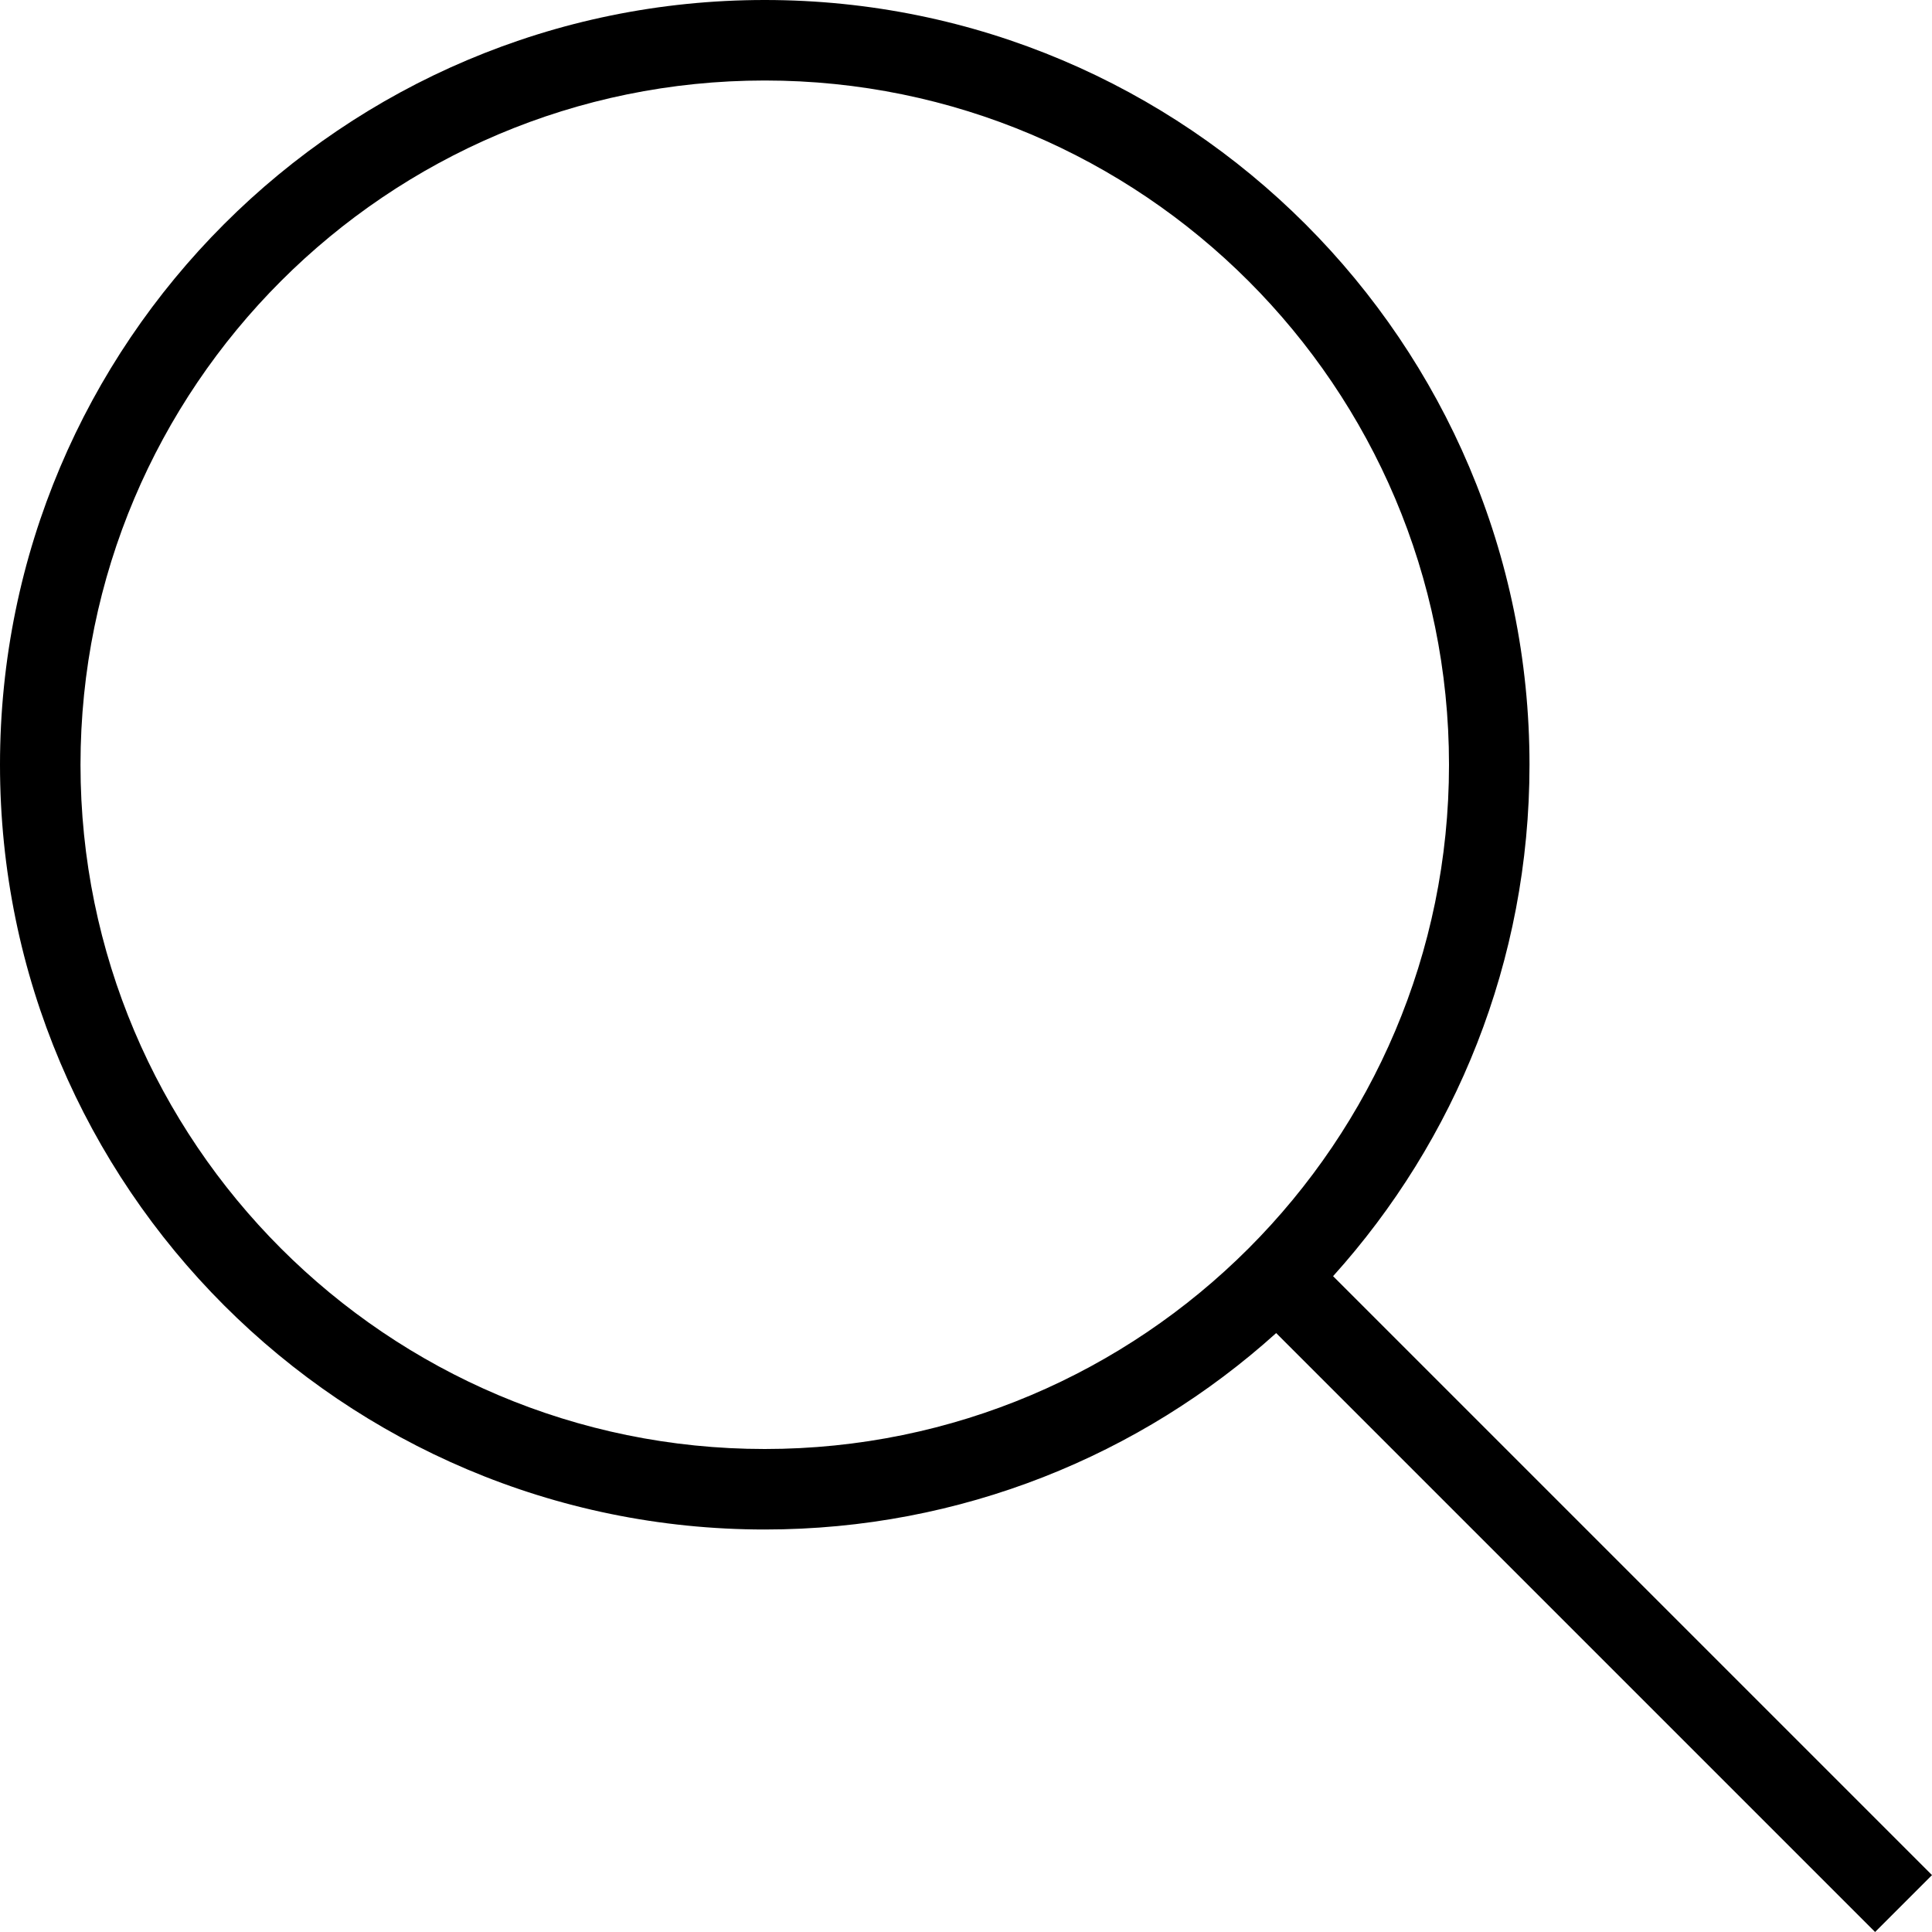
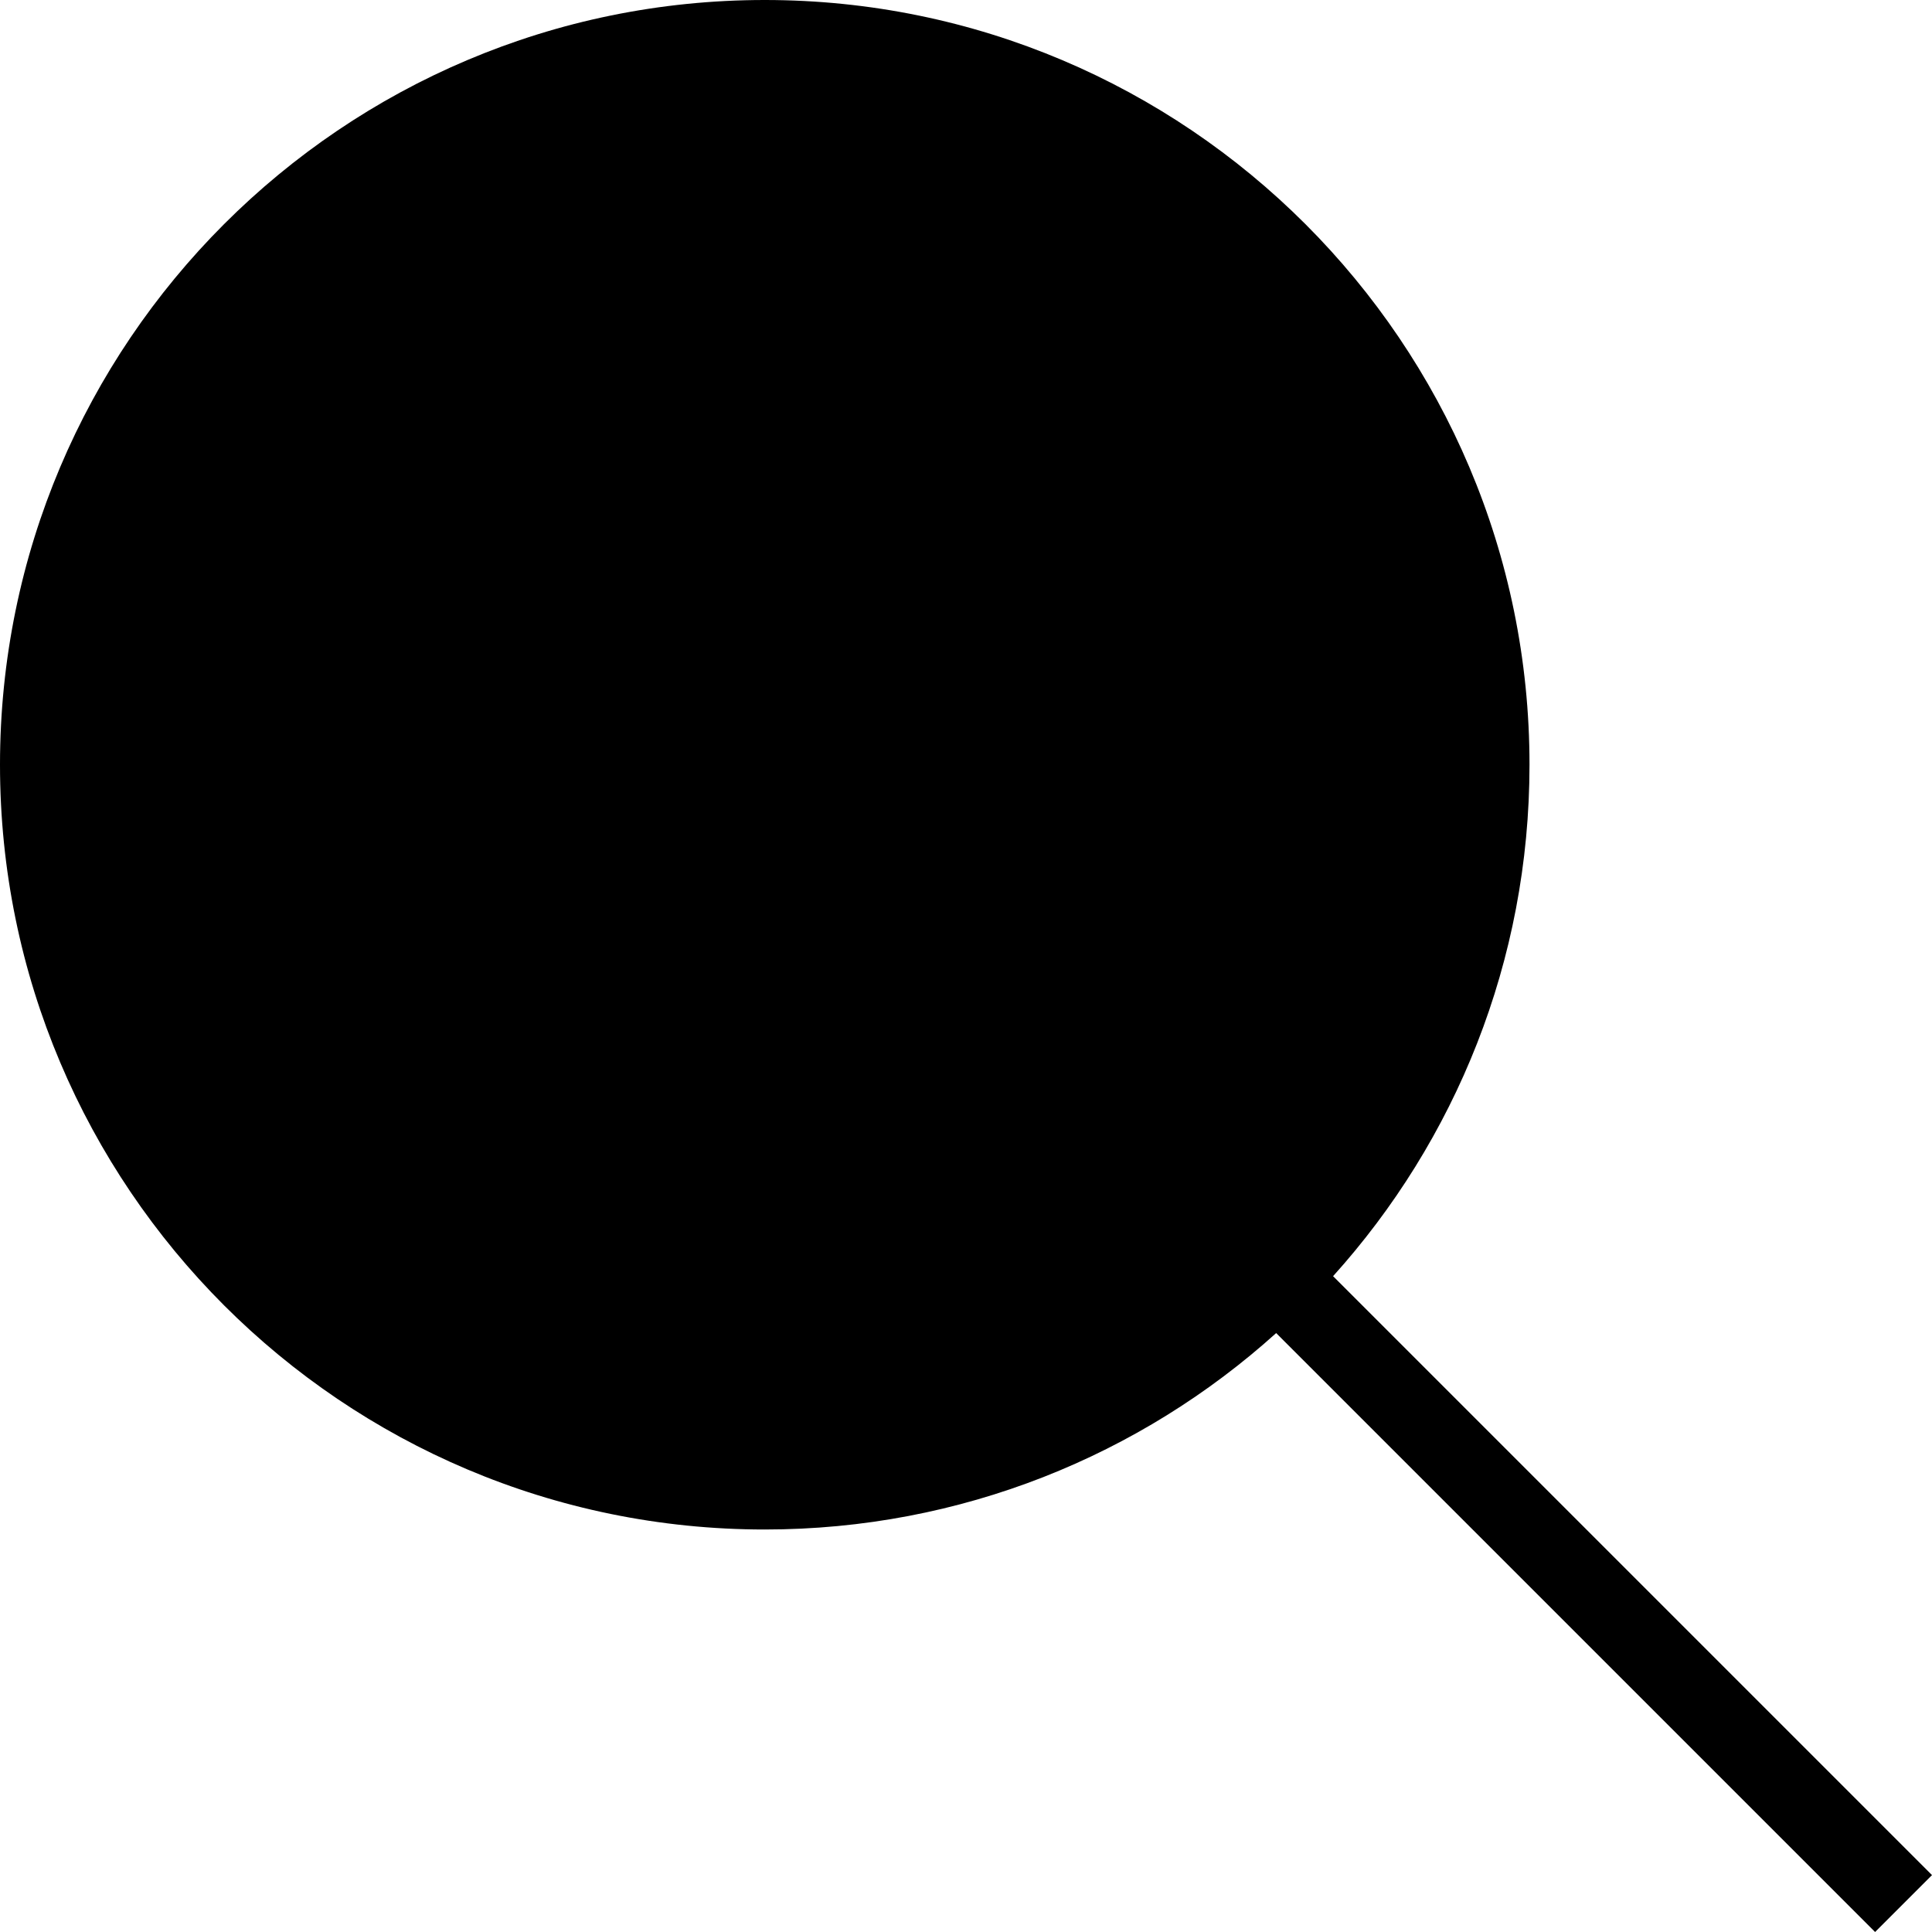
- <svg xmlns="http://www.w3.org/2000/svg" width="24" height="24" fill-rule="evenodd" clip-rule="evenodd">
+ <svg xmlns="http://www.w3.org/2000/svg" width="24" height="24" fillRule="evenodd" clipRule="evenodd">
  <path d="M15.853 16.56c-1.683 1.517-3.911 2.44-6.353 2.44-5.243 0-9.5-4.257-9.5-9.5s4.257-9.5 9.5-9.5 9.5 4.257 9.5 9.5c0 2.442-.923 4.67-2.44 6.353l7.44 7.44-.707.707-7.44-7.44zm-6.353-15.56c4.691 0 8.5 3.809 8.5 8.5s-3.809 8.5-8.5 8.5-8.5-3.809-8.5-8.5 3.809-8.5 8.5-8.5z" />
</svg>
